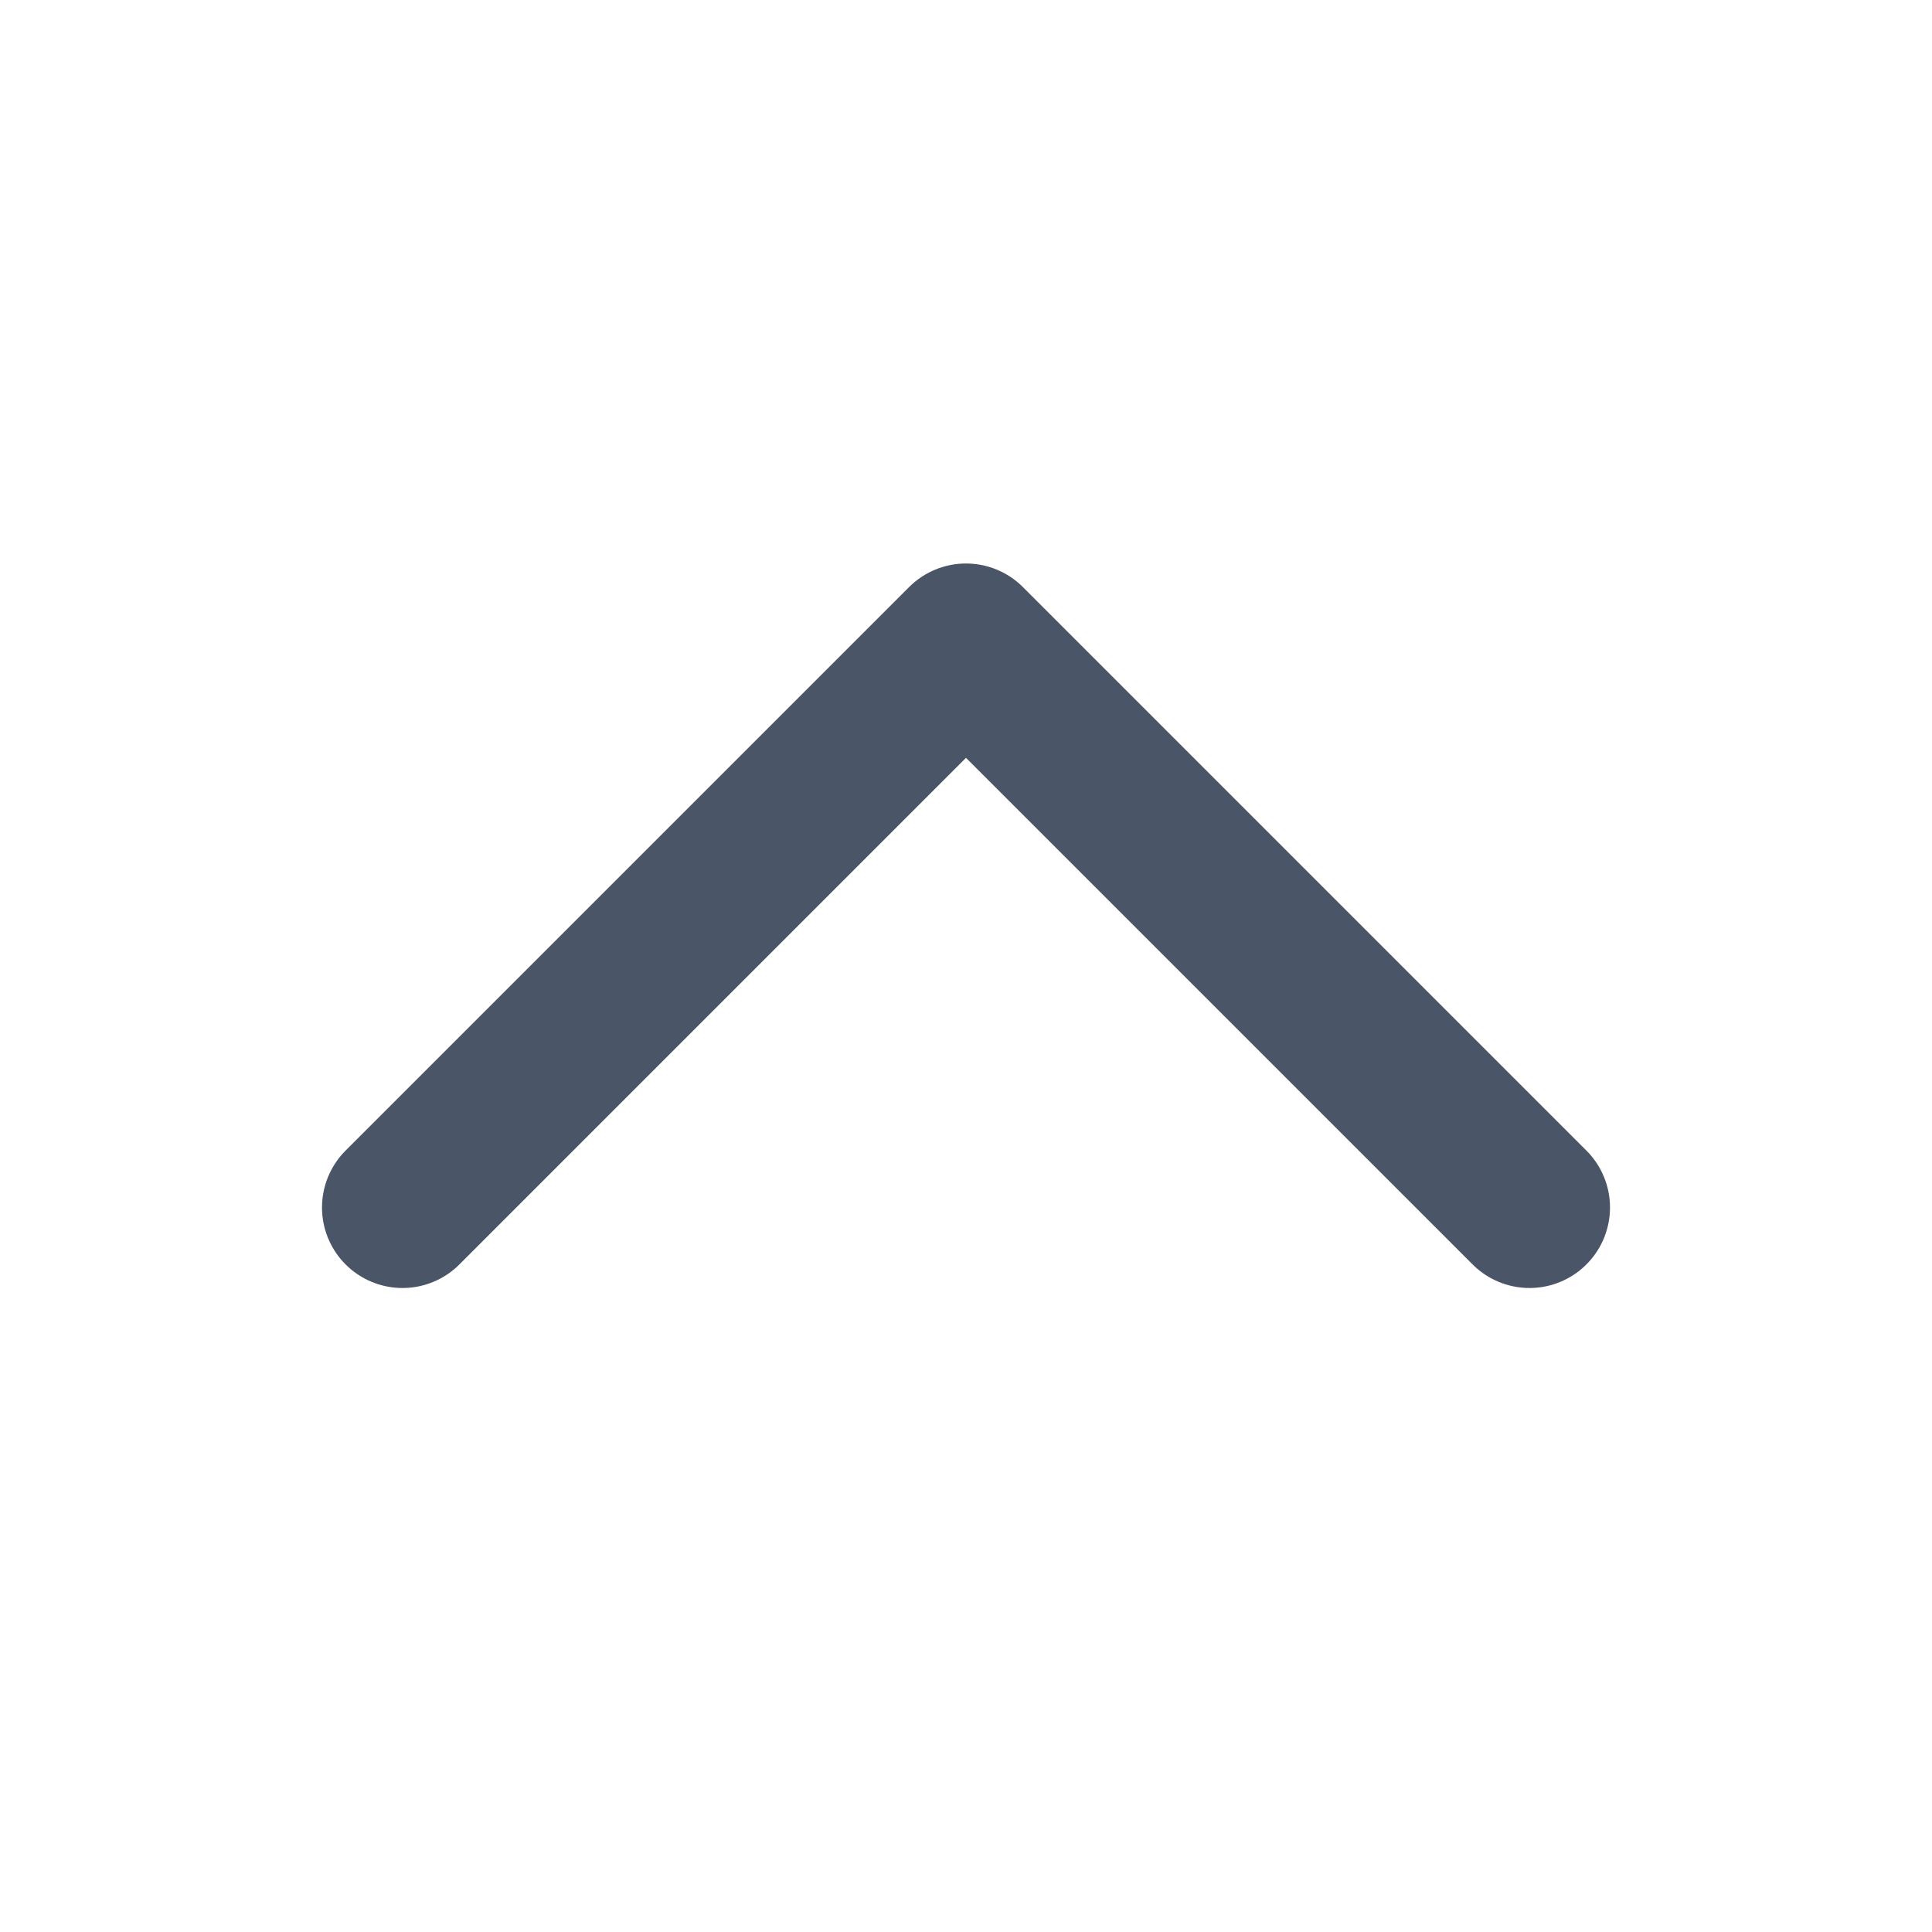
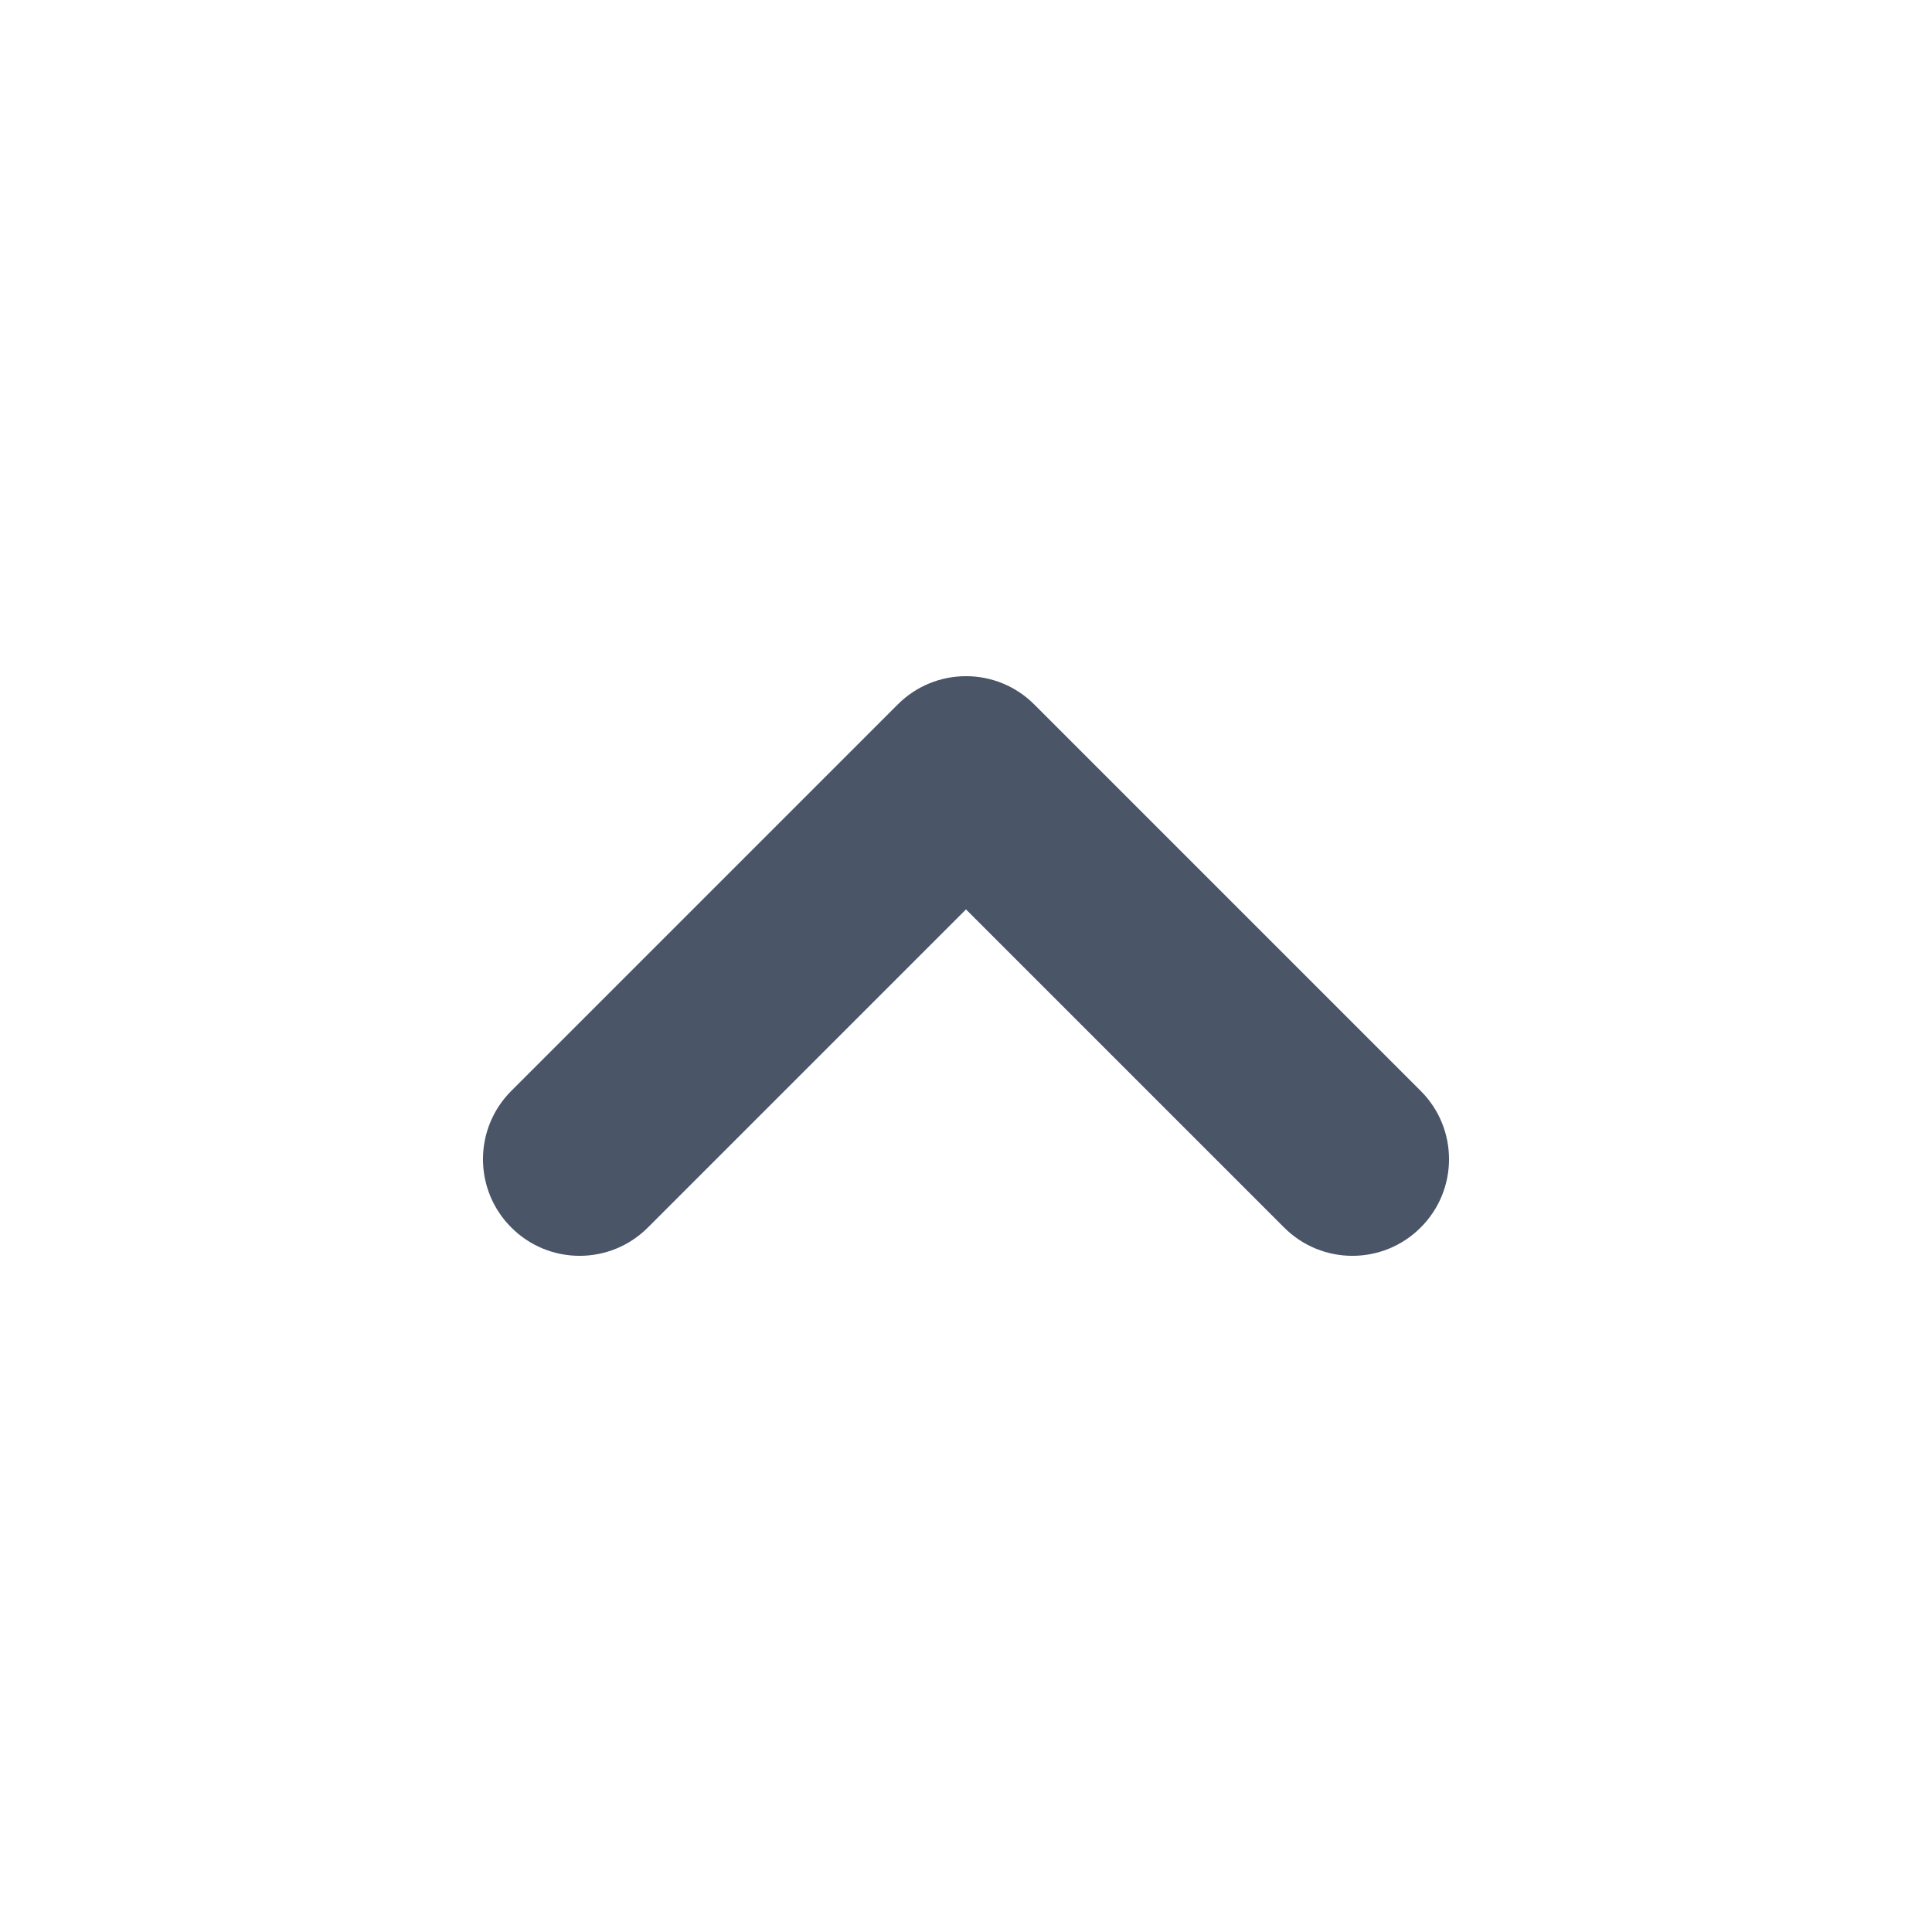
- <svg xmlns="http://www.w3.org/2000/svg" width="24" height="24" viewBox="0 0 24 24" fill="none">
-   <path d="M5 15L12 8L19 15" stroke="#4A5568" stroke-width="2" stroke-linecap="round" stroke-linejoin="round" />
+ <svg xmlns="http://www.w3.org/2000/svg" width="20" height="20" viewBox="0 0 20 20" fill="none">
+   <path fill-rule="evenodd" clip-rule="evenodd" d="M14.707 12.707C14.317 13.098 13.683 13.098 13.293 12.707L10 9.414L6.707 12.707C6.317 13.098 5.683 13.098 5.293 12.707C4.902 12.317 4.902 11.683 5.293 11.293L9.293 7.293C9.683 6.902 10.317 6.902 10.707 7.293L14.707 11.293C15.098 11.683 15.098 12.317 14.707 12.707Z" fill="#4A5568" />
</svg>
